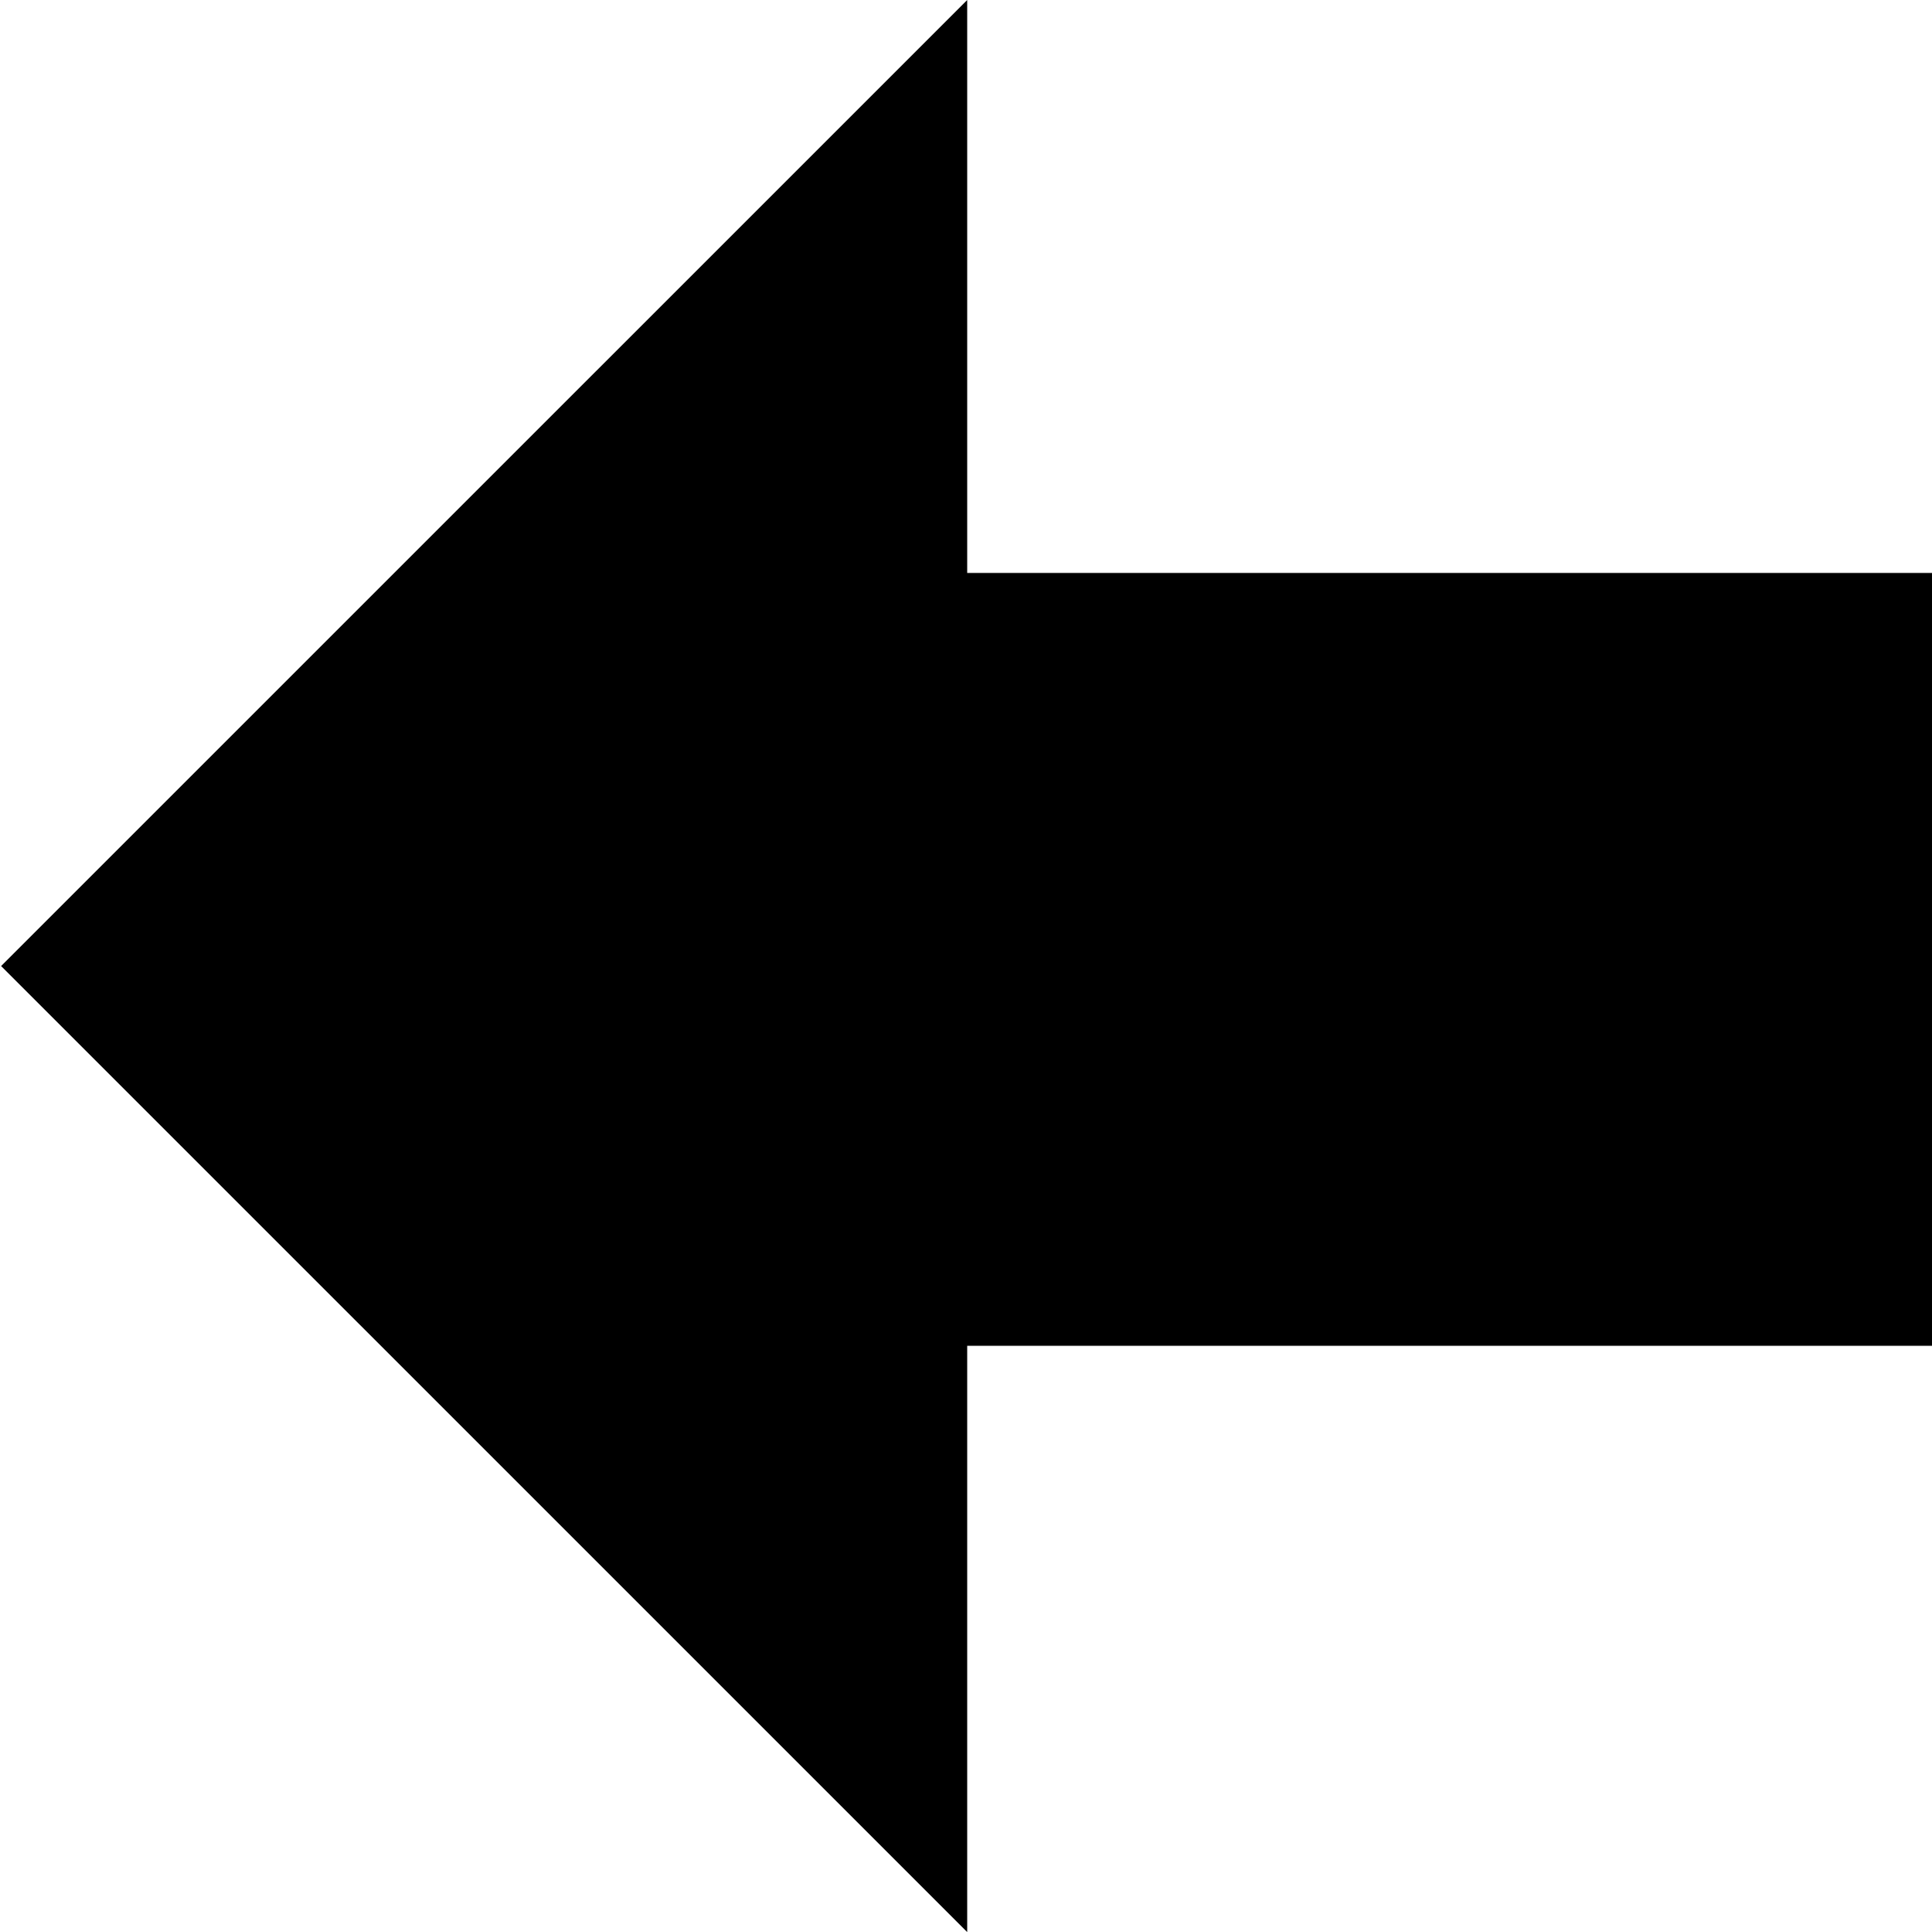
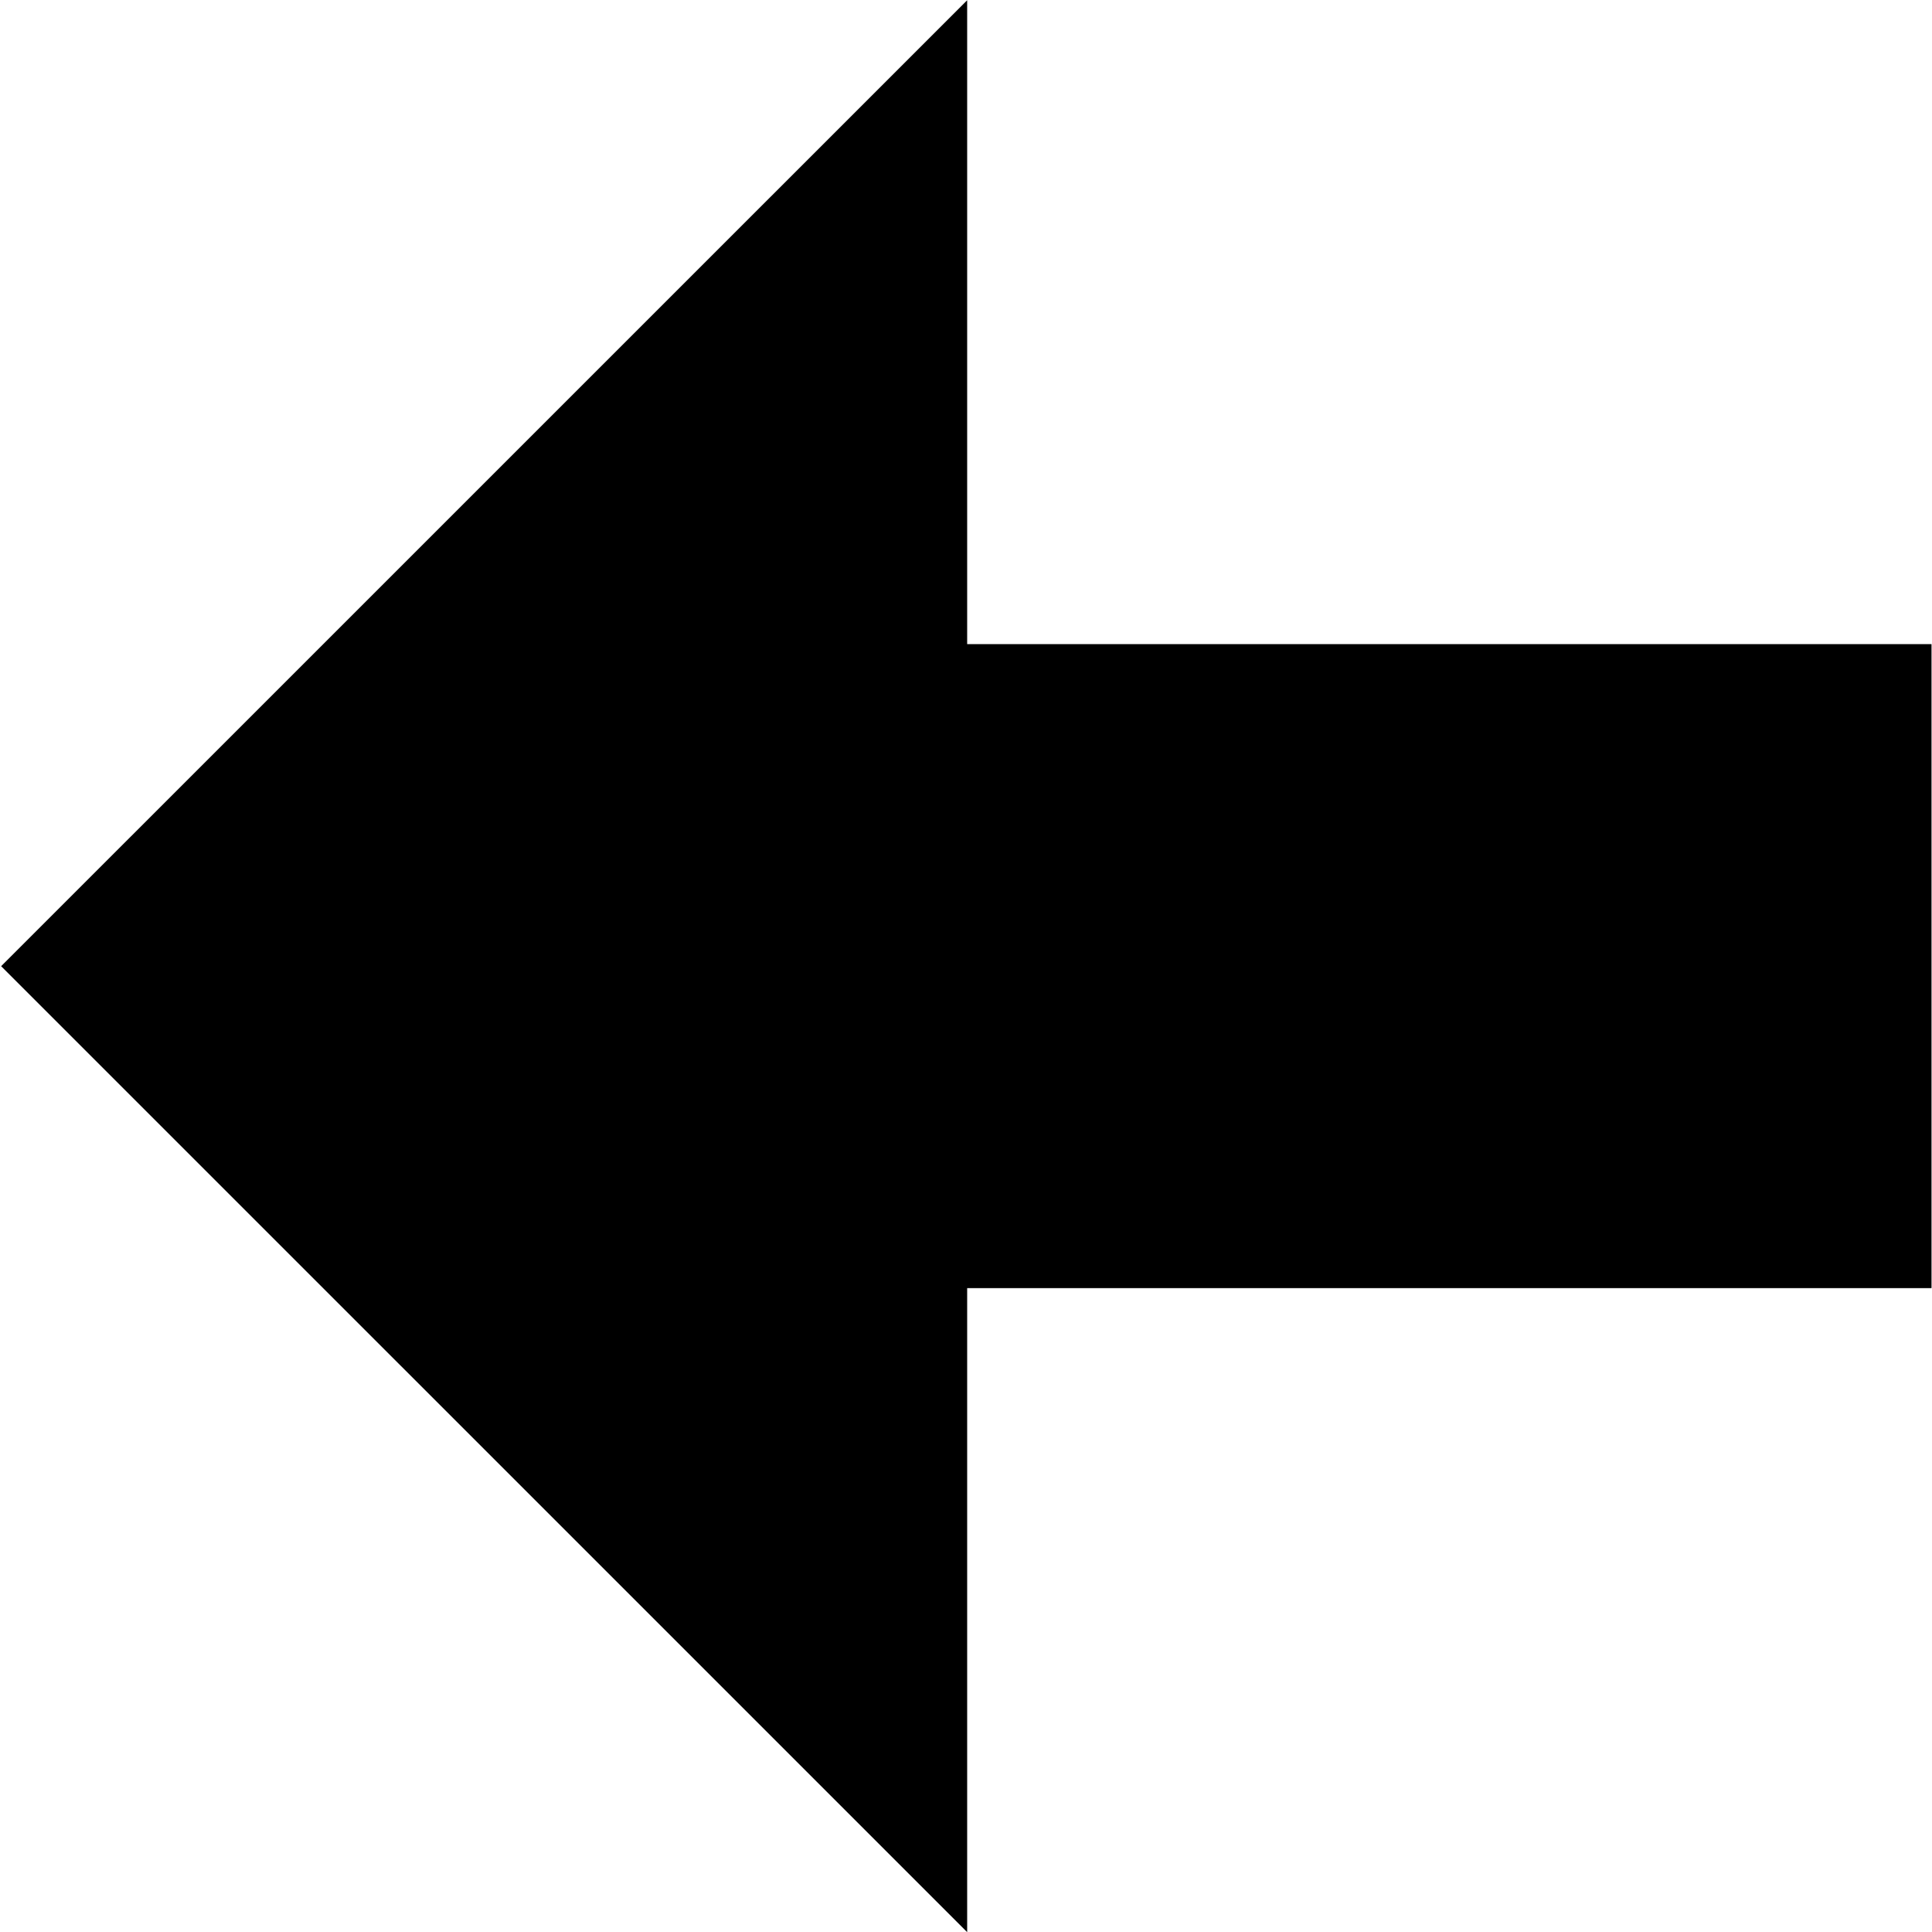
- <svg xmlns="http://www.w3.org/2000/svg" width="50" height="50" viewBox="0 0 13.229 13.229" version="1.1" id="svg8">
+ <svg xmlns="http://www.w3.org/2000/svg" width="30" height="30" viewBox="0 0 7.938 7.938" version="1.1" id="svg8">
  <defs id="defs2" />
-   <g id="layer1" transform="translate(0,-283.7708)">
-     <path id="path3715" d="m 40.046,65.277 5.446,-3.144 5.446,-3.144 0,6.288 0,6.288 -5.446,-3.144 z" style="stroke-width:0.265" transform="matrix(0.6073424,0,0,1.051948,-24.31413,221.7176)" />
-     <rect id="rect3717" width="7.938" height="5.292" x="5.31" y="287.694" style="stroke-width:0.182" />
+   <g id="layer1" transform="translate(0,-289.0625)">
+     <path id="path3715" d="m 40.046,65.277 5.446,-3.144 5.446,-3.144 0,6.288 0,6.288 -5.446,-3.144 z" style="stroke-width:0.265" transform="matrix(0.3644054,0,0,-0.6311687,-14.5883,334.2331)" />
+     <rect id="rect3717" width="5.292" height="2.646" x="2.644" y="-294.355" style="stroke-width:0.105" transform="scale(1,-1)" />
  </g>
</svg>
